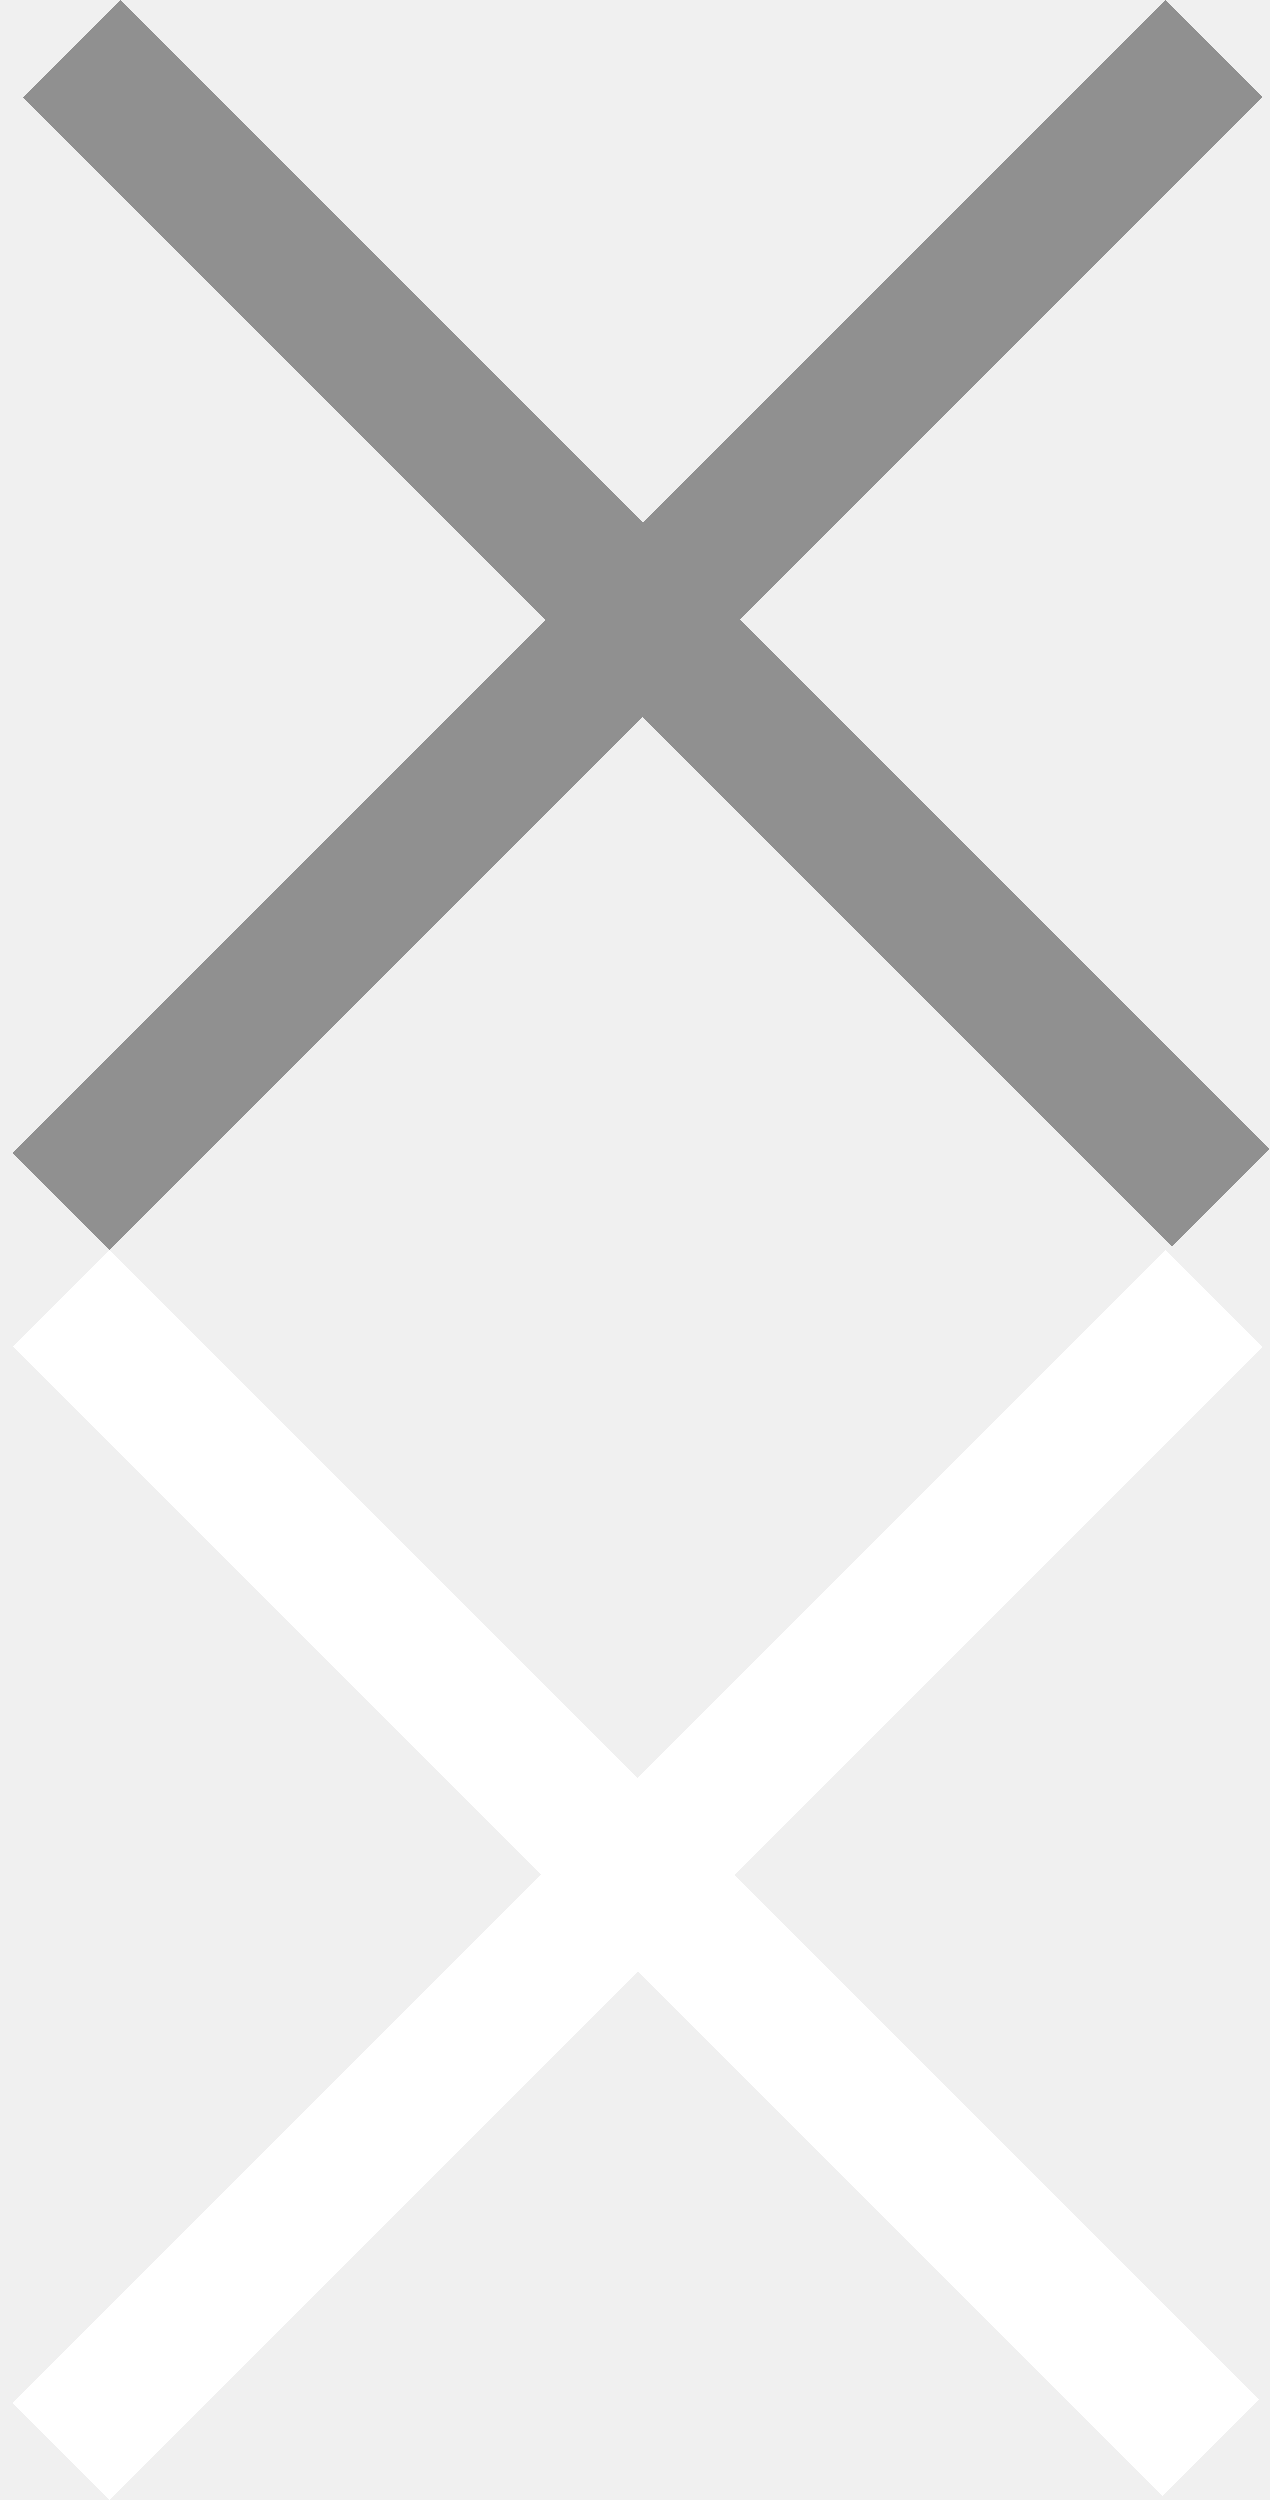
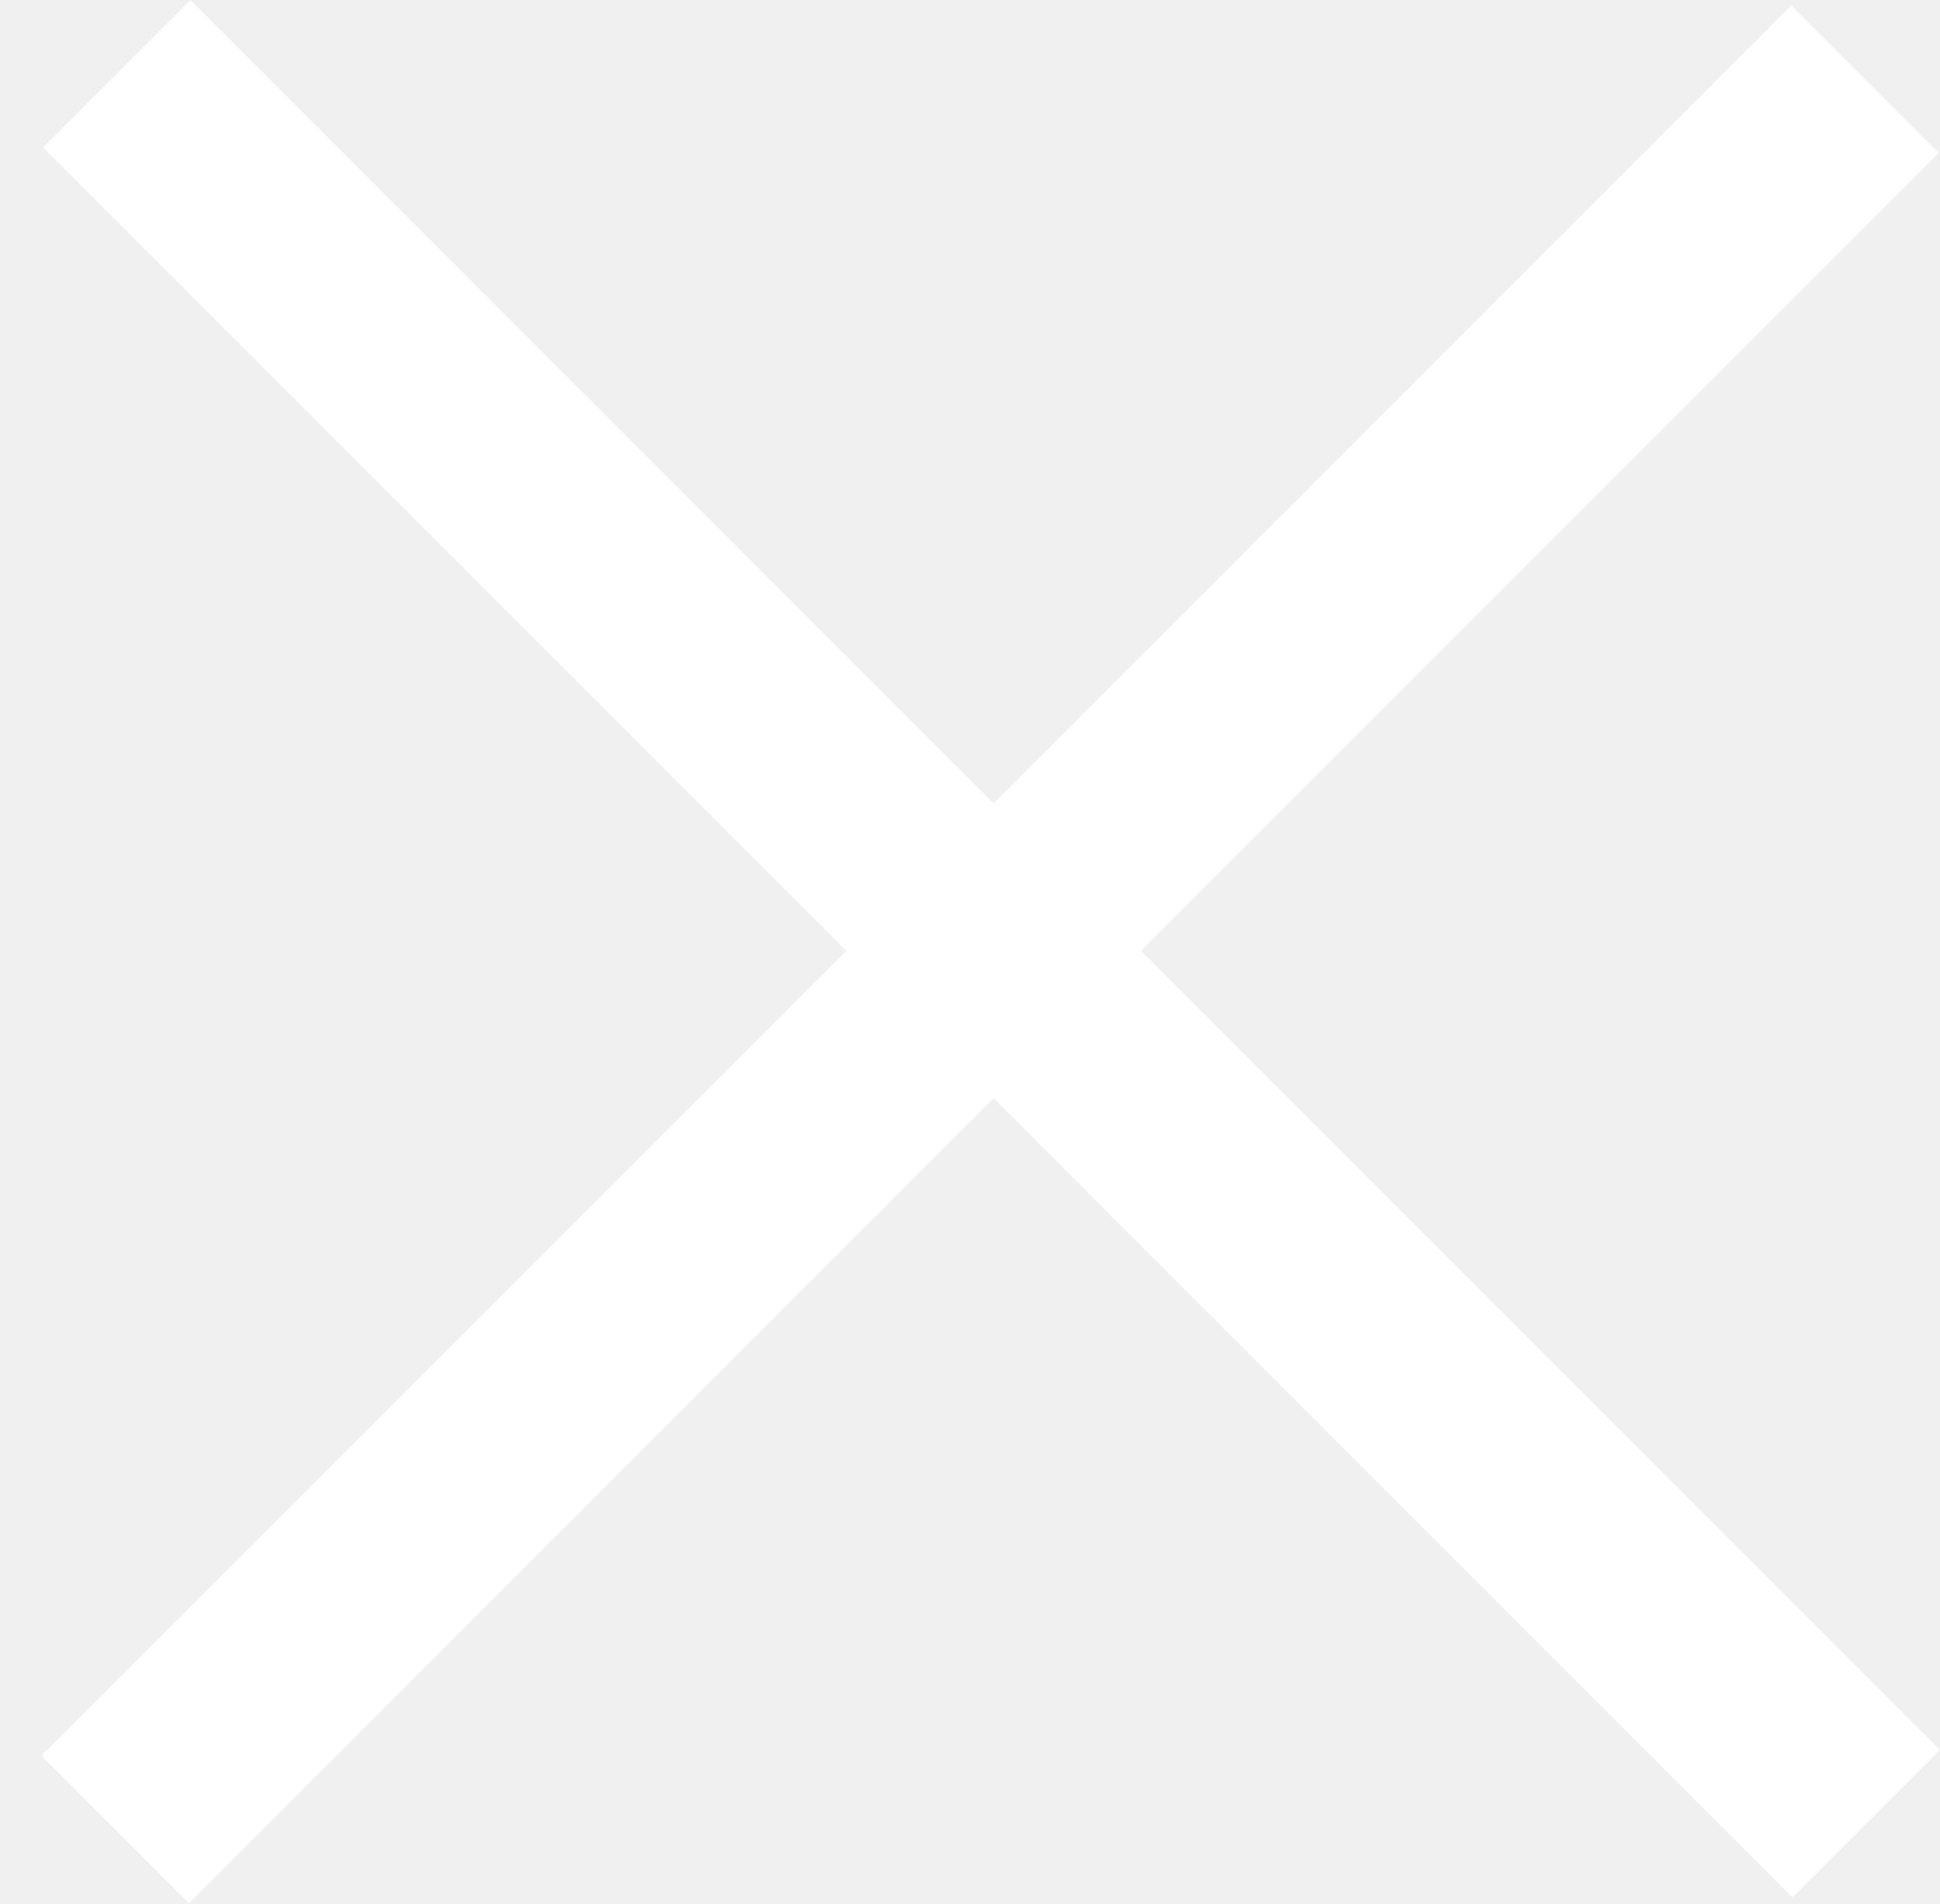
- <svg xmlns="http://www.w3.org/2000/svg" width="40.62" height="80" viewBox="0 0 10.747 21.167" version="1.1" id="svg1258" style="shape-rendering:crispEdges">
+ <svg xmlns="http://www.w3.org/2000/svg" width="18.588" height="18.235" viewBox="0 0 4.918 4.825" version="1.1" id="svg1258" style="shape-rendering:crispEdges">
  <defs id="defs1252" />
-   <g id="layer1" transform="translate(-2.688685,-286.847)">
-     <g id="g854" style="opacity:1;vector-effect:none;fill:none;fill-opacity:1;stroke:#909090;stroke-width:1.455;stroke-linecap:butt;stroke-linejoin:miter;stroke-miterlimit:4;stroke-dasharray:none;stroke-dashoffset:0;stroke-opacity:1" transform="matrix(0.7999523,0,0,0.7999523,0.559037,61.61742)">
-       <path id="path5439" d="m 3.419,282.068 12.163,12.163" style="vector-effect:none;fill:none;fill-opacity:1;stroke:#909090;stroke-width:1.455;stroke-linecap:butt;stroke-linejoin:miter;stroke-miterlimit:4;stroke-dasharray:none;stroke-dashoffset:0;stroke-opacity:1" />
-       <path id="path5439-6" d="M 15.509,282.07 3.309,294.27" style="vector-effect:none;fill:none;fill-opacity:1;stroke:#909090;stroke-width:1.455;stroke-linecap:butt;stroke-linejoin:miter;stroke-miterlimit:4;stroke-dasharray:none;stroke-dashoffset:0;stroke-opacity:1" />
-     </g>
-     <path style="fill:none;stroke:#ffffff;stroke-width:1.161;stroke-linecap:butt;stroke-linejoin:miter;stroke-miterlimit:4;stroke-dasharray:none;stroke-opacity:1;shape-rendering:crispEdges" d="m 3.209,297.841 9.73,9.73" id="path5439-67" />
-     <path style="fill:none;stroke:#ffffff;stroke-width:1.164;stroke-linecap:butt;stroke-linejoin:miter;stroke-miterlimit:4;stroke-dasharray:none;stroke-opacity:1;shape-rendering:crispEdges" d="m 12.966,297.843 -9.759,9.759" id="path5439-6-5" />
+   <g id="layer1" transform="translate(-2.794557,-289.9599)">
+     <path style="fill:none;stroke:#ffffff;stroke-width:0.529;stroke-linecap:butt;stroke-linejoin:miter;stroke-miterlimit:4;stroke-dasharray:none;stroke-opacity:1" d="m 3.09,290.147 4.436,4.436" id="path5439" />
+     <path style="fill:none;stroke:#ffffff;stroke-width:0.529;stroke-linecap:butt;stroke-linejoin:miter;stroke-miterlimit:4;stroke-dasharray:none;stroke-opacity:1" d="M 7.523,290.161 3.087,294.597" id="path5439-6" />
  </g>
</svg>
